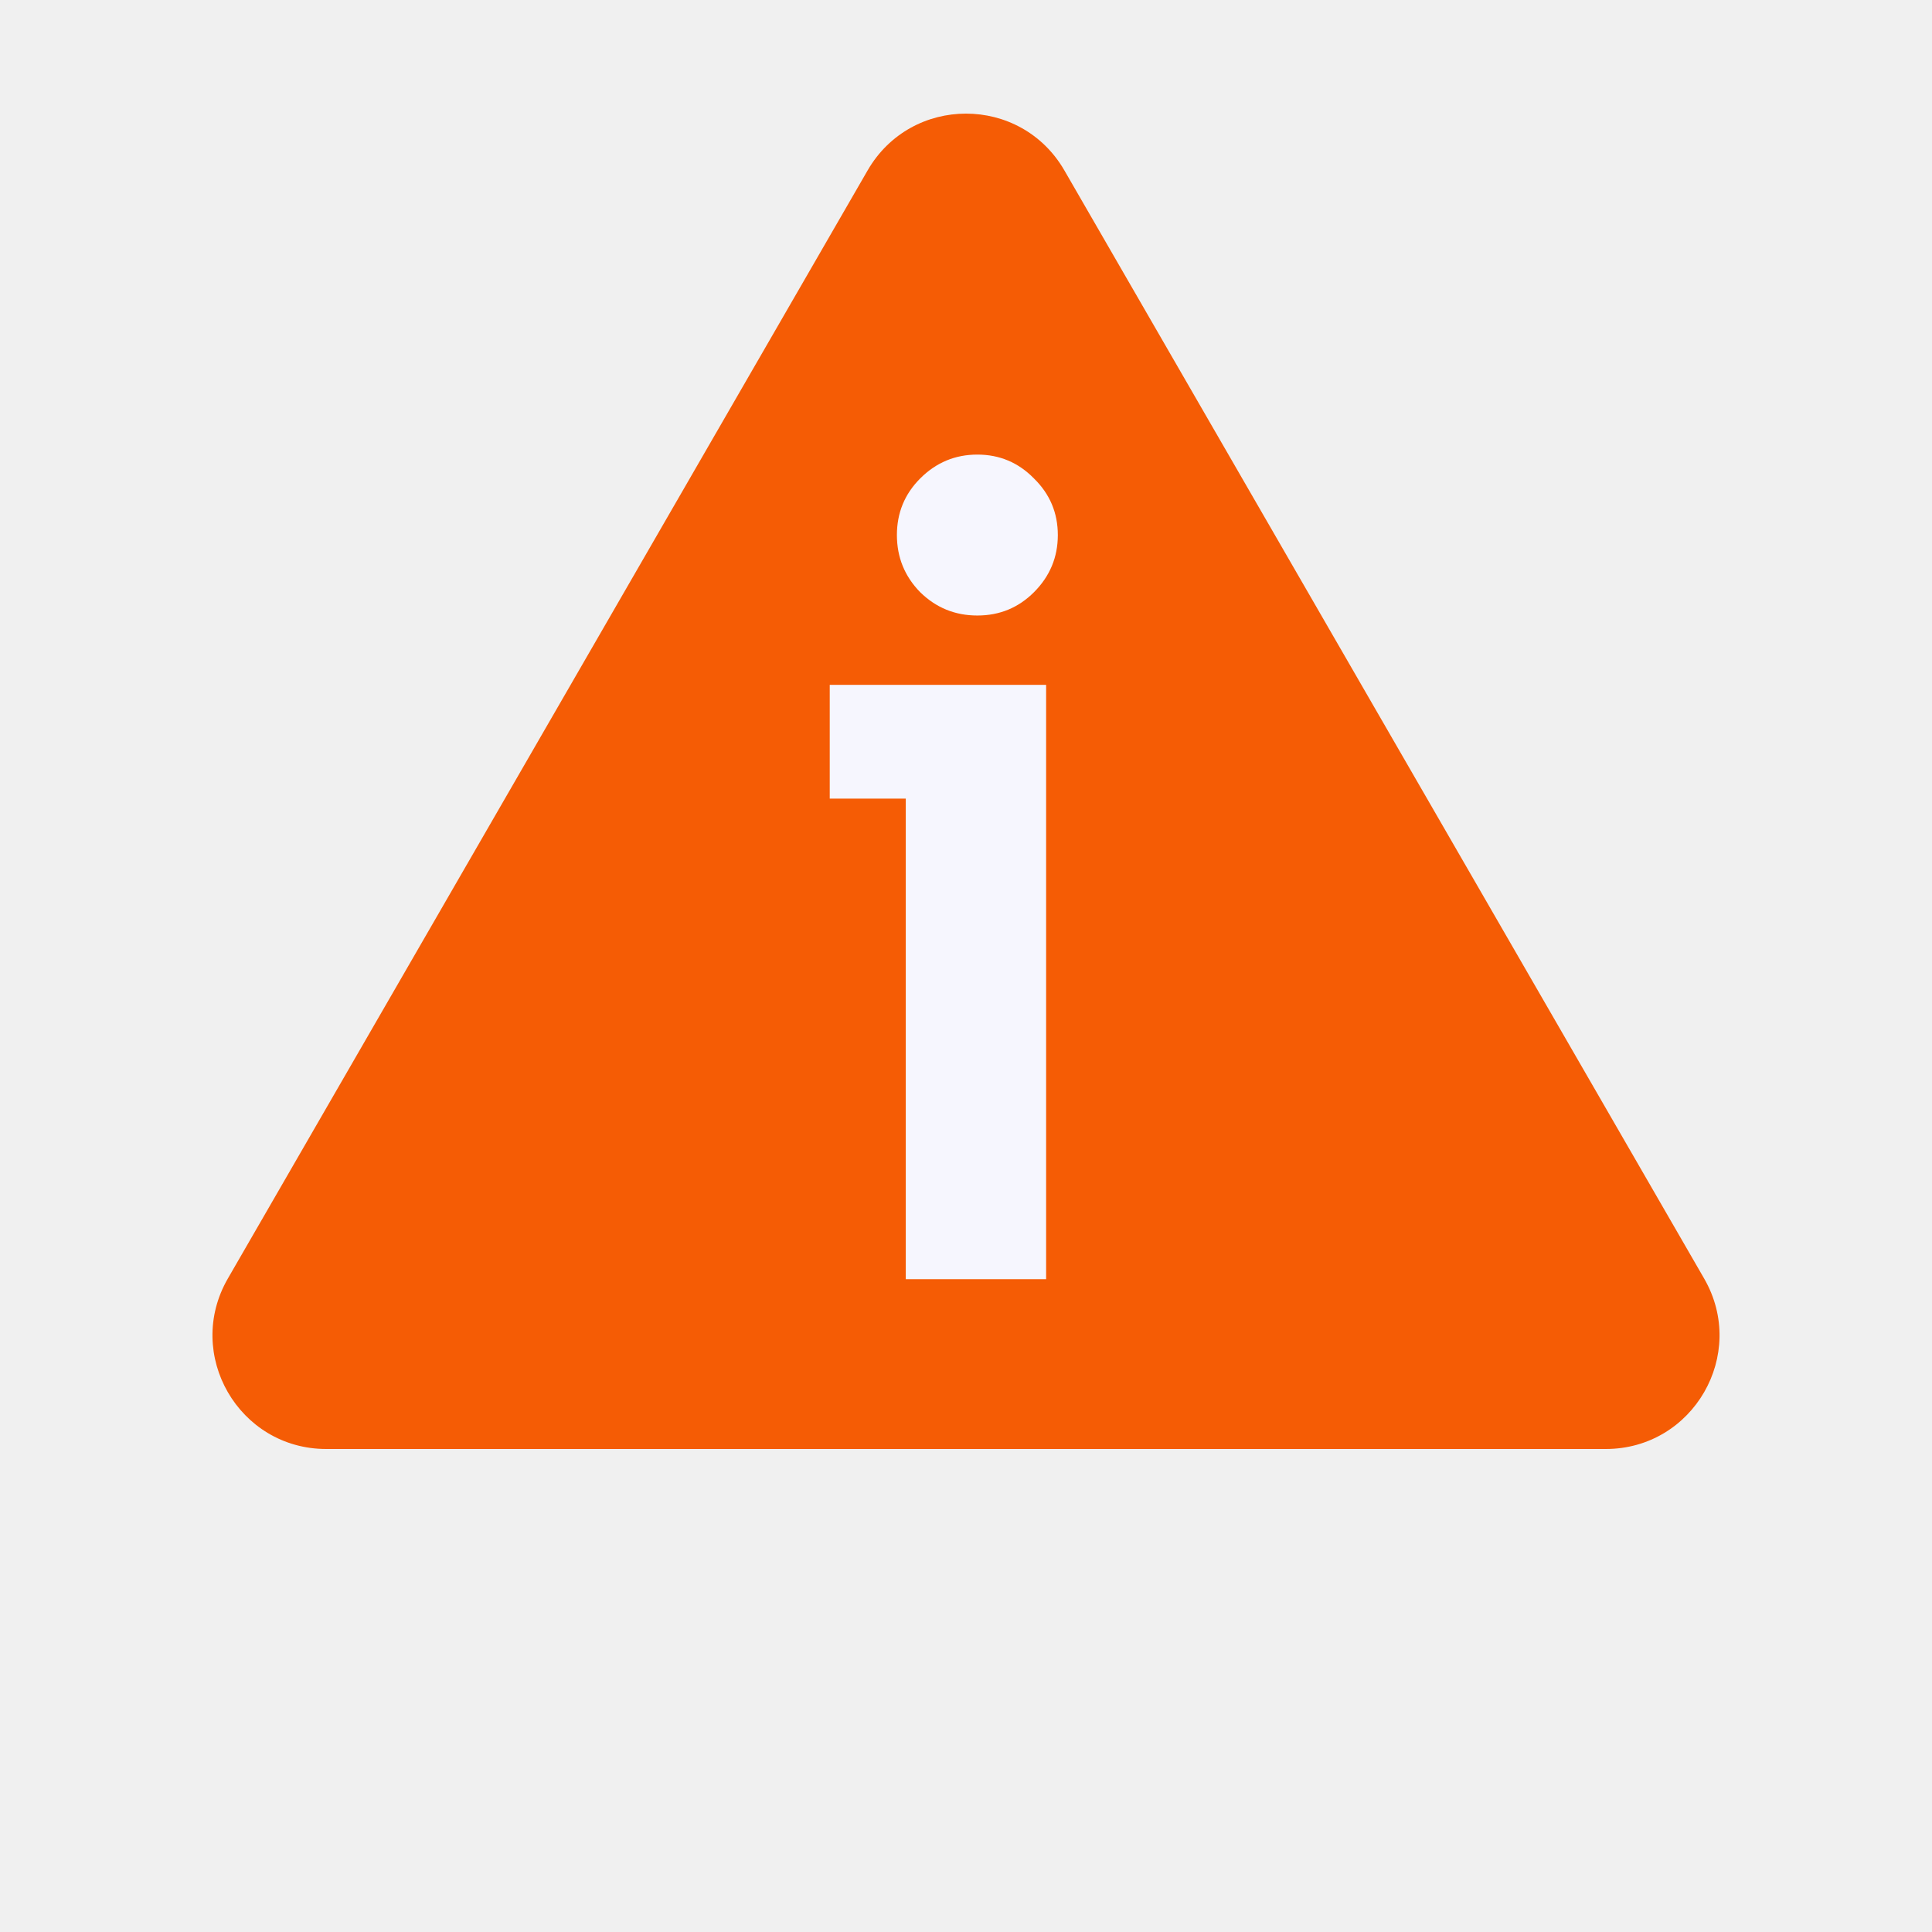
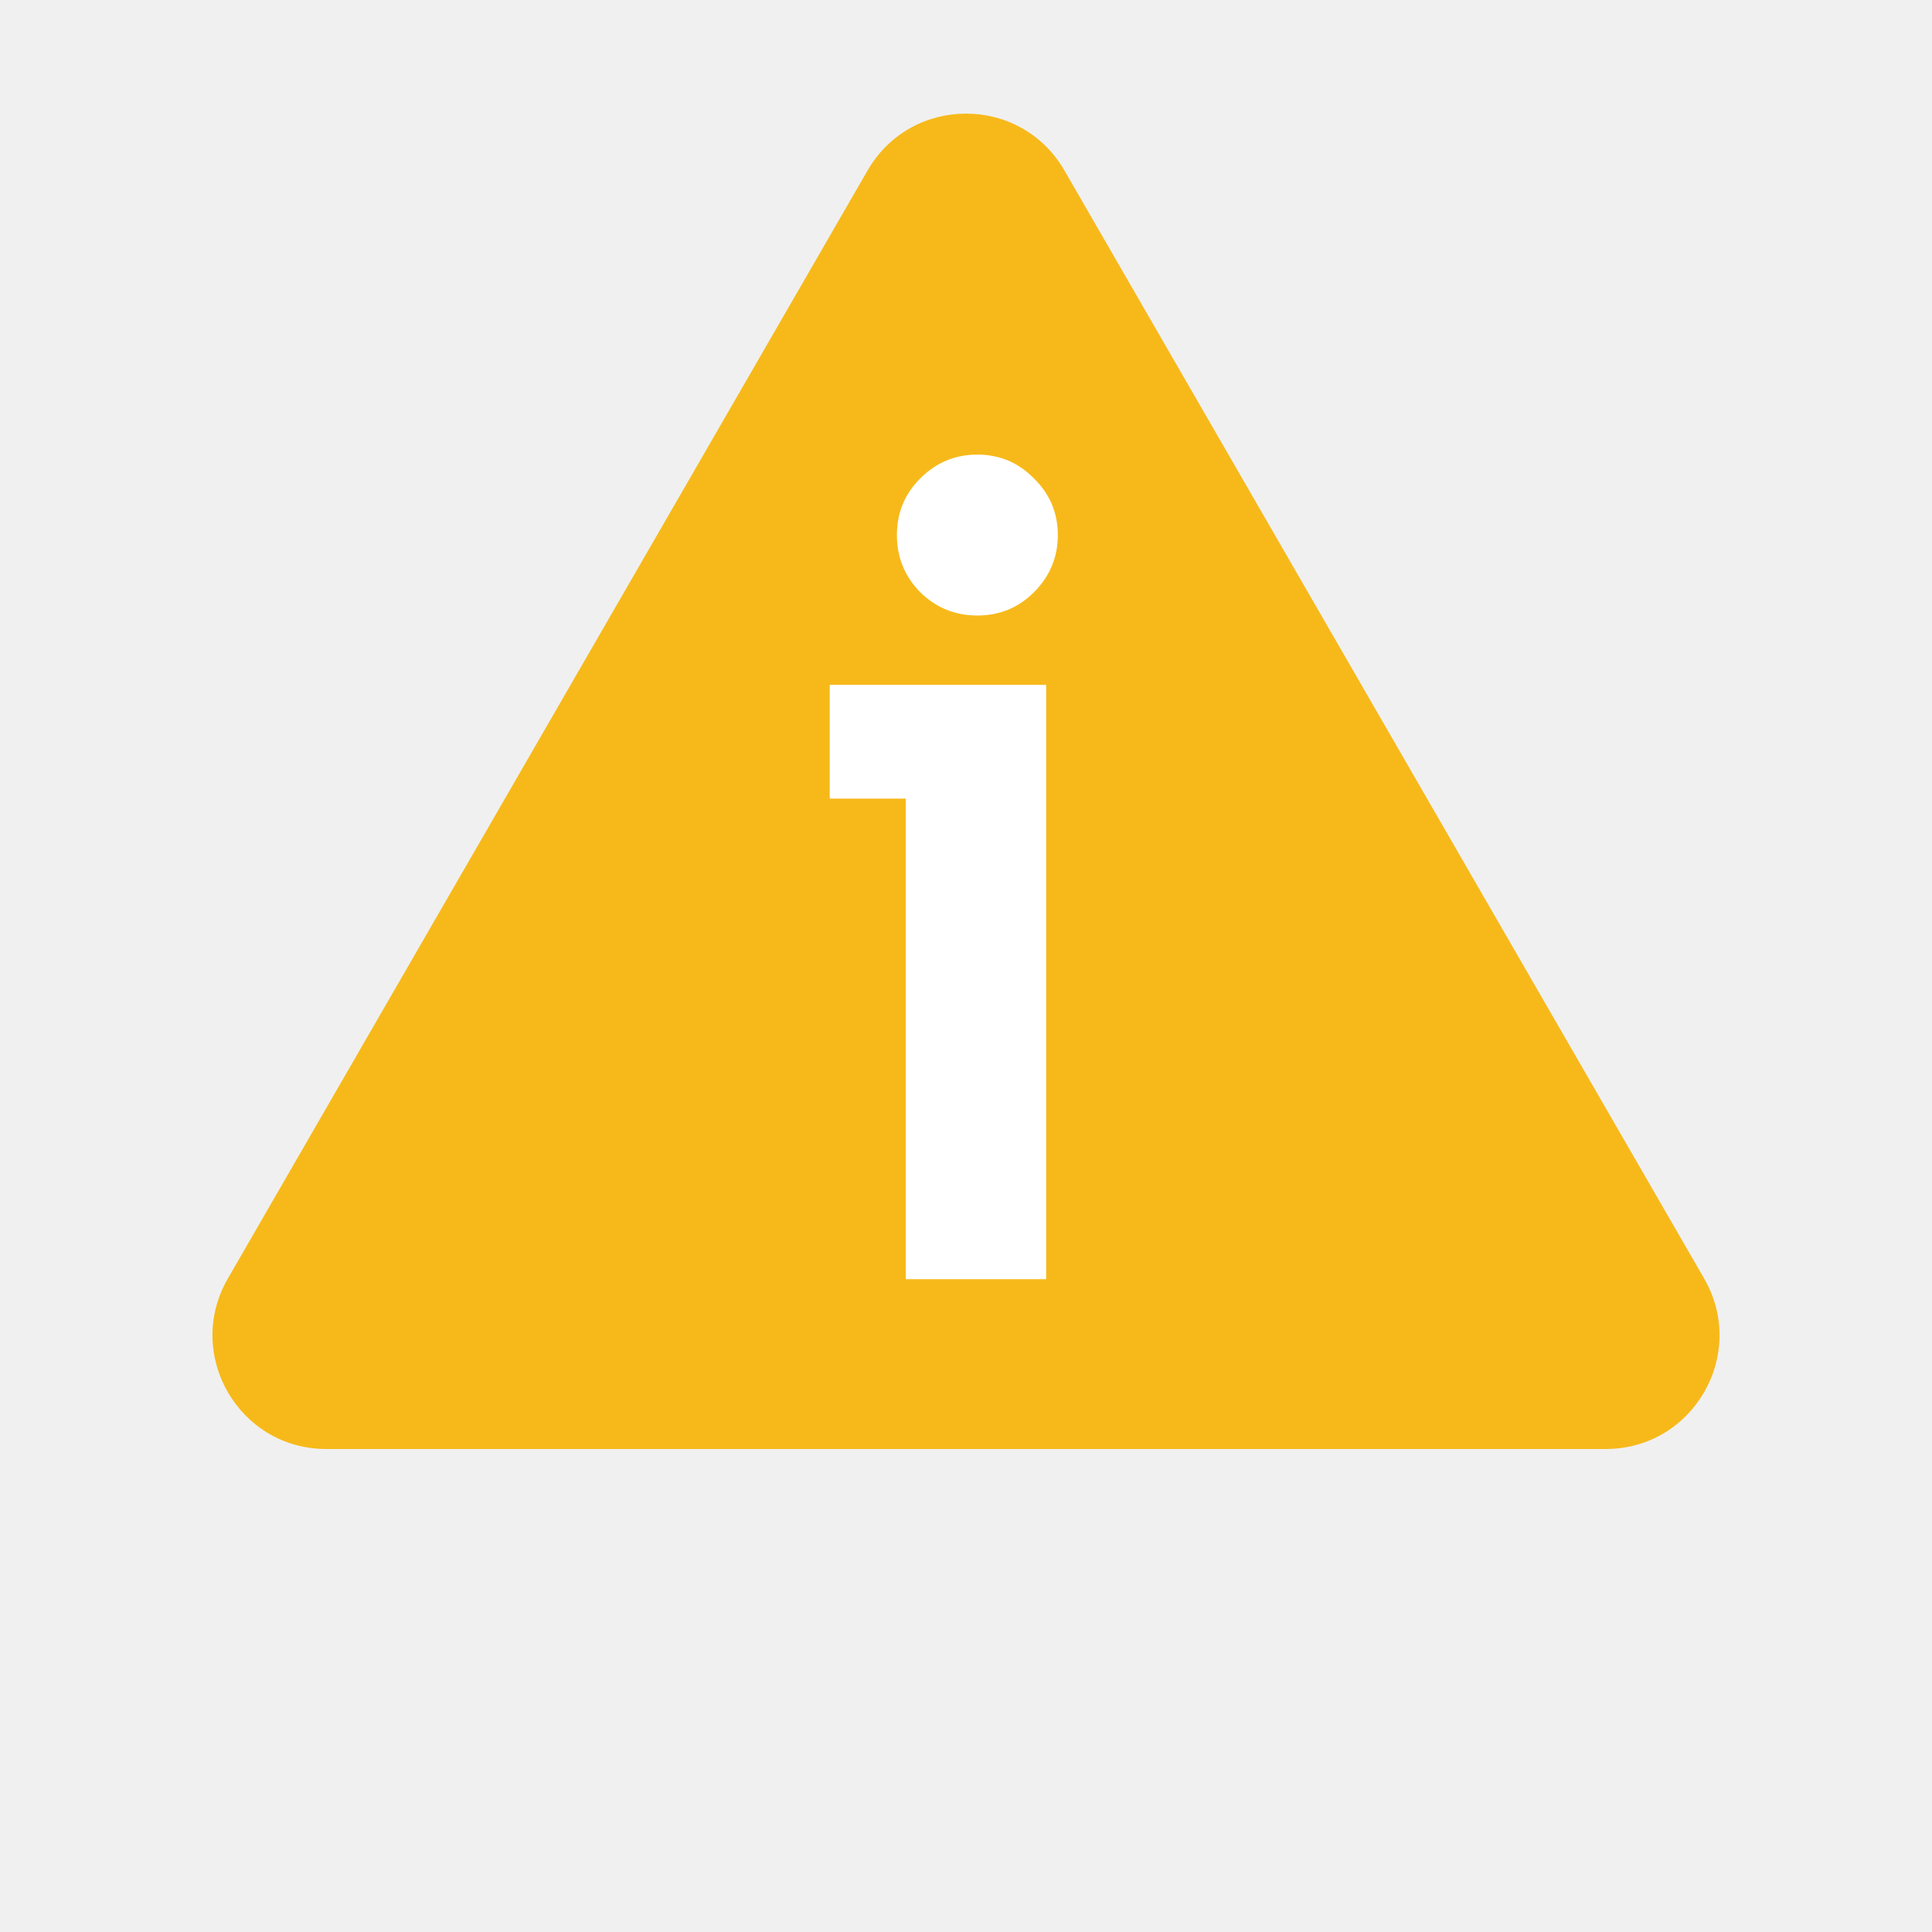
<svg xmlns="http://www.w3.org/2000/svg" width="17" height="17" viewBox="0 0 17 17" fill="none">
-   <path d="M7.634 1.5C8.019 0.833 8.981 0.833 9.366 1.5L14.995 11.25C15.38 11.917 14.899 12.75 14.129 12.75H2.871C2.101 12.75 1.62 11.917 2.005 11.25L7.634 1.5Z" fill="#F55C05" />
-   <path d="M8.6 4C8.795 4 8.961 4.07 9.098 4.21C9.238 4.347 9.308 4.513 9.308 4.708C9.308 4.903 9.238 5.071 9.098 5.211C8.961 5.348 8.795 5.416 8.6 5.416C8.404 5.416 8.237 5.348 8.097 5.211C7.96 5.071 7.892 4.903 7.892 4.708C7.892 4.513 7.96 4.347 8.097 4.21C8.237 4.07 8.404 4 8.6 4ZM7.97 11.256V7.027H7.301V6.026H9.205V11.256H7.97Z" fill="#F6F6FE" />
+   <path d="M7.634 1.5C8.019 0.833 8.981 0.833 9.366 1.5L14.995 11.25C15.38 11.917 14.899 12.75 14.129 12.75H2.871C2.101 12.75 1.62 11.917 2.005 11.25L7.634 1.5Z" fill="#F7B91A" />
+   <path d="M8.6 4C8.795 4 8.961 4.07 9.098 4.21C9.238 4.347 9.308 4.513 9.308 4.708C9.308 4.903 9.238 5.071 9.098 5.211C8.961 5.348 8.795 5.416 8.6 5.416C8.404 5.416 8.237 5.348 8.097 5.211C7.96 5.071 7.892 4.903 7.892 4.708C7.892 4.513 7.96 4.347 8.097 4.21C8.237 4.07 8.404 4 8.6 4ZM7.97 11.256V7.027H7.301V6.026H9.205V11.256H7.97Z" fill="#FFFFFF" />
</svg>
